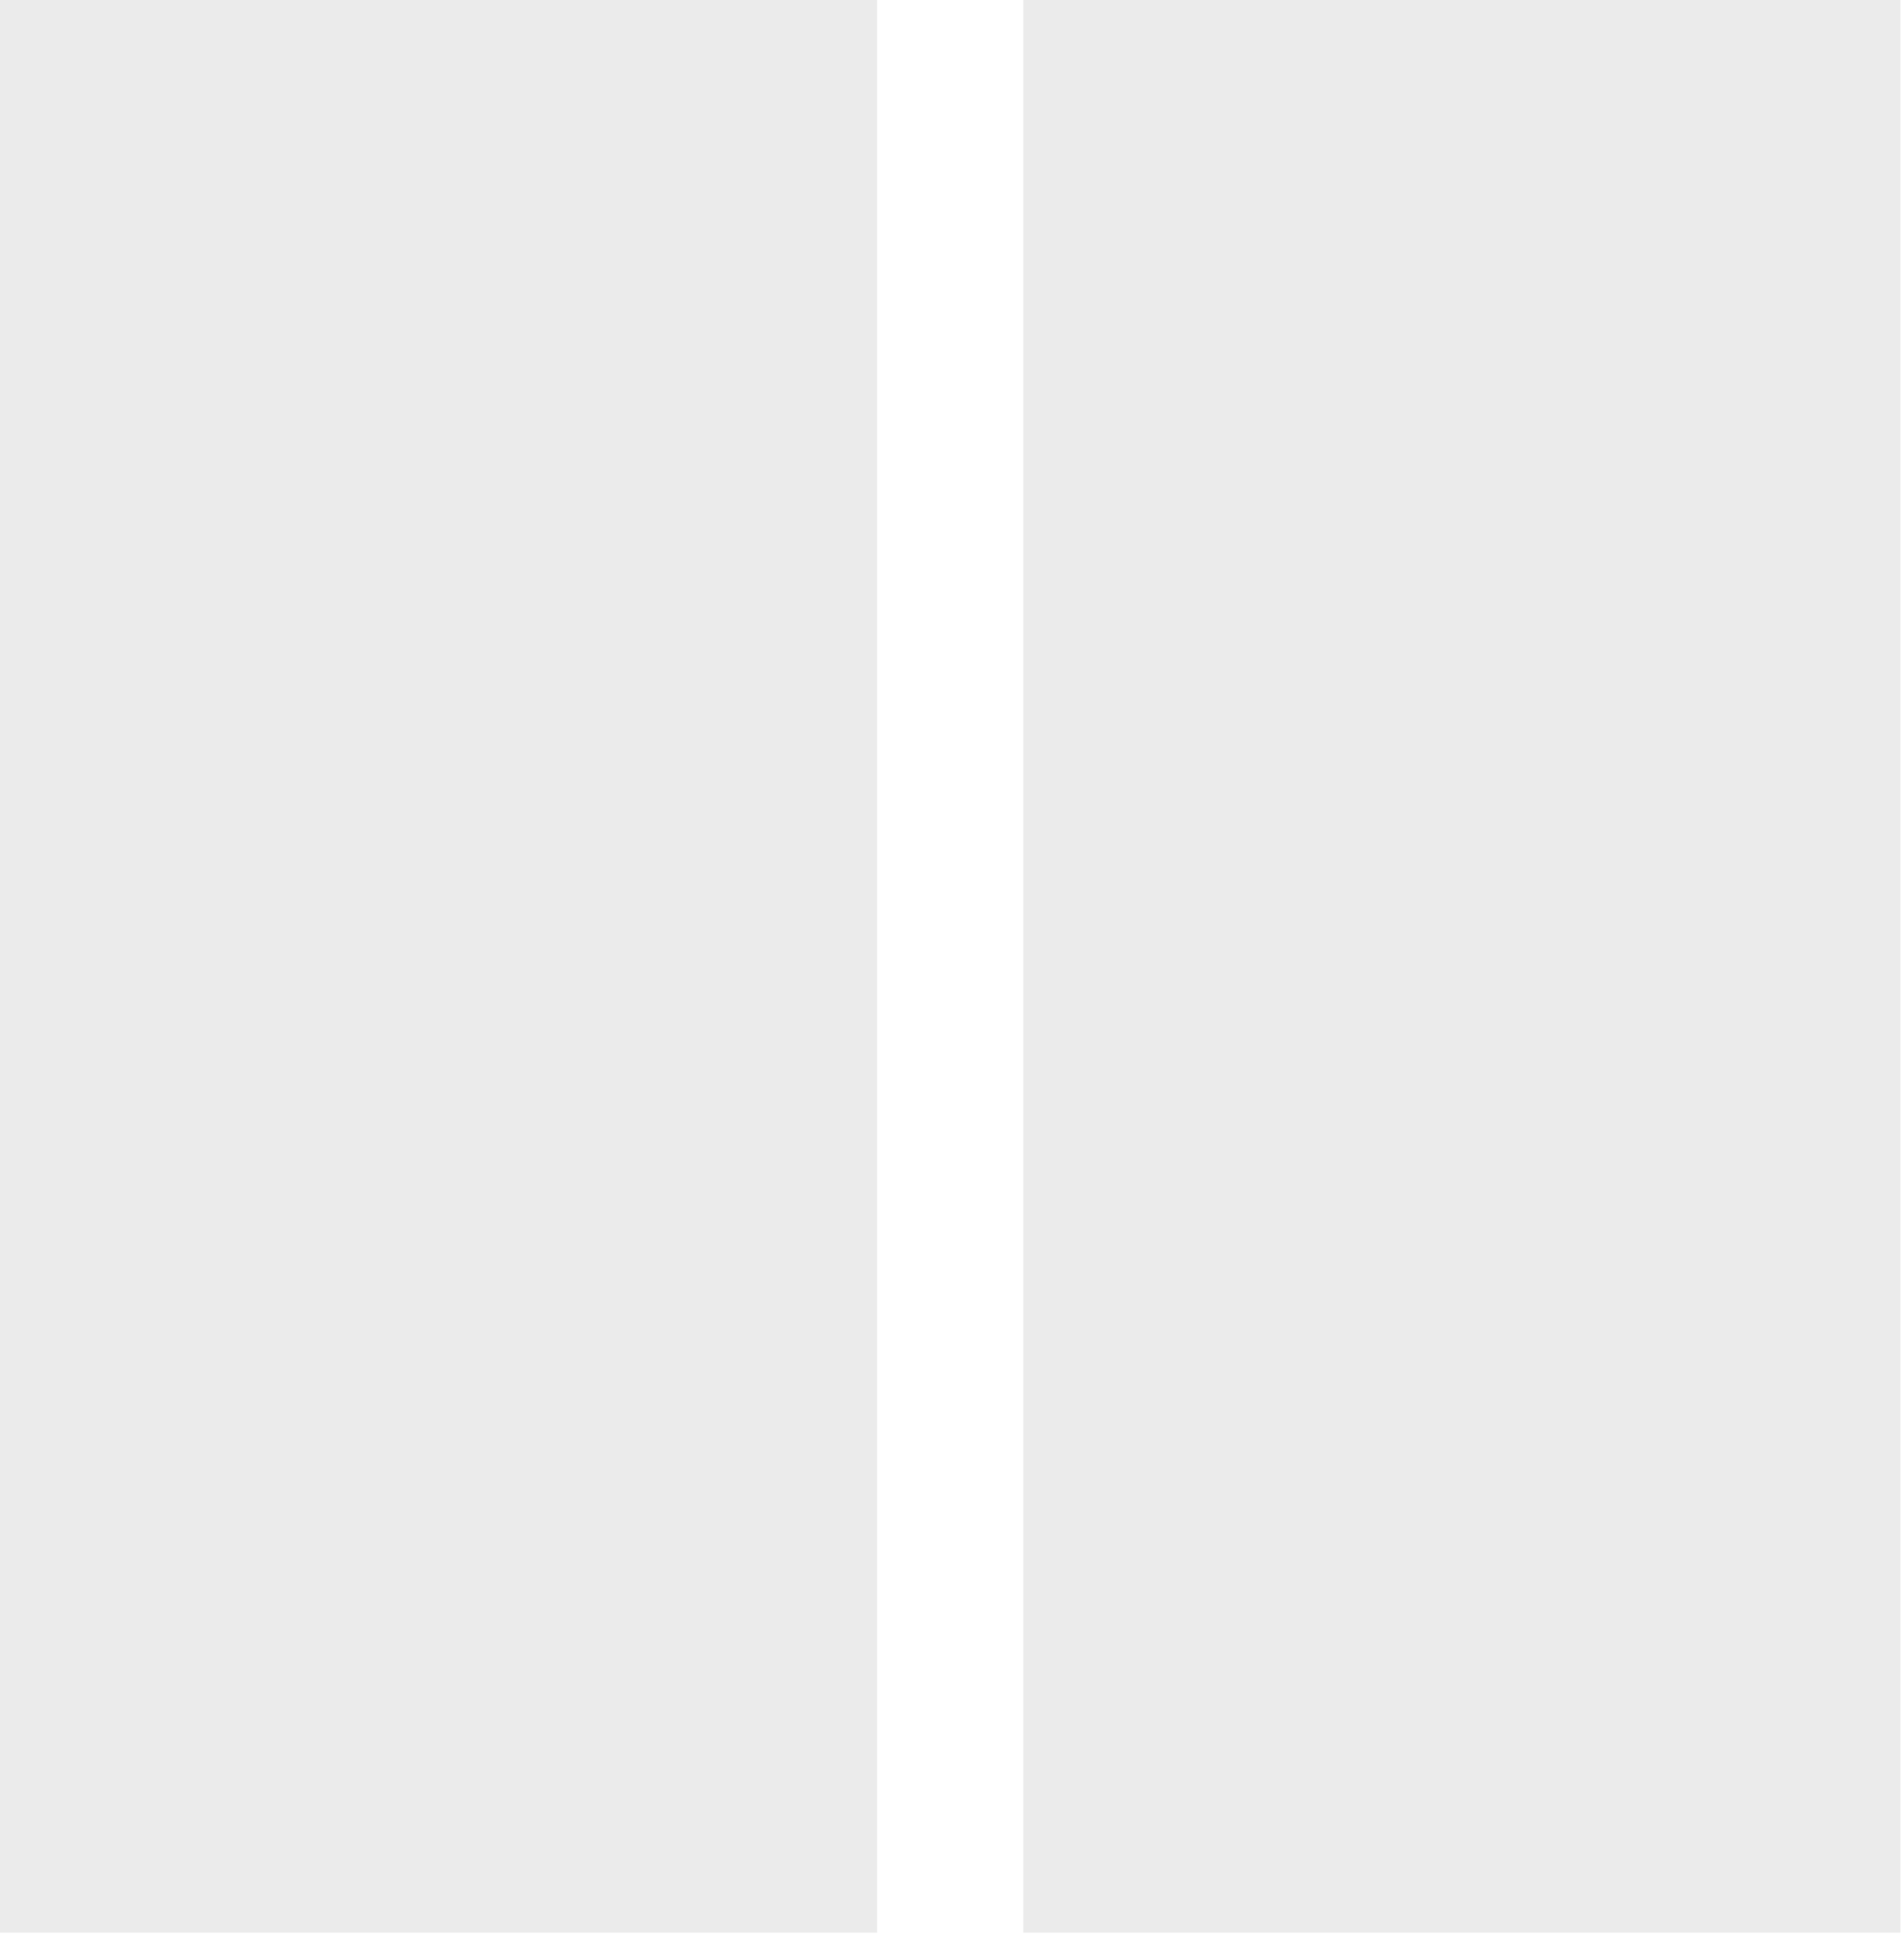
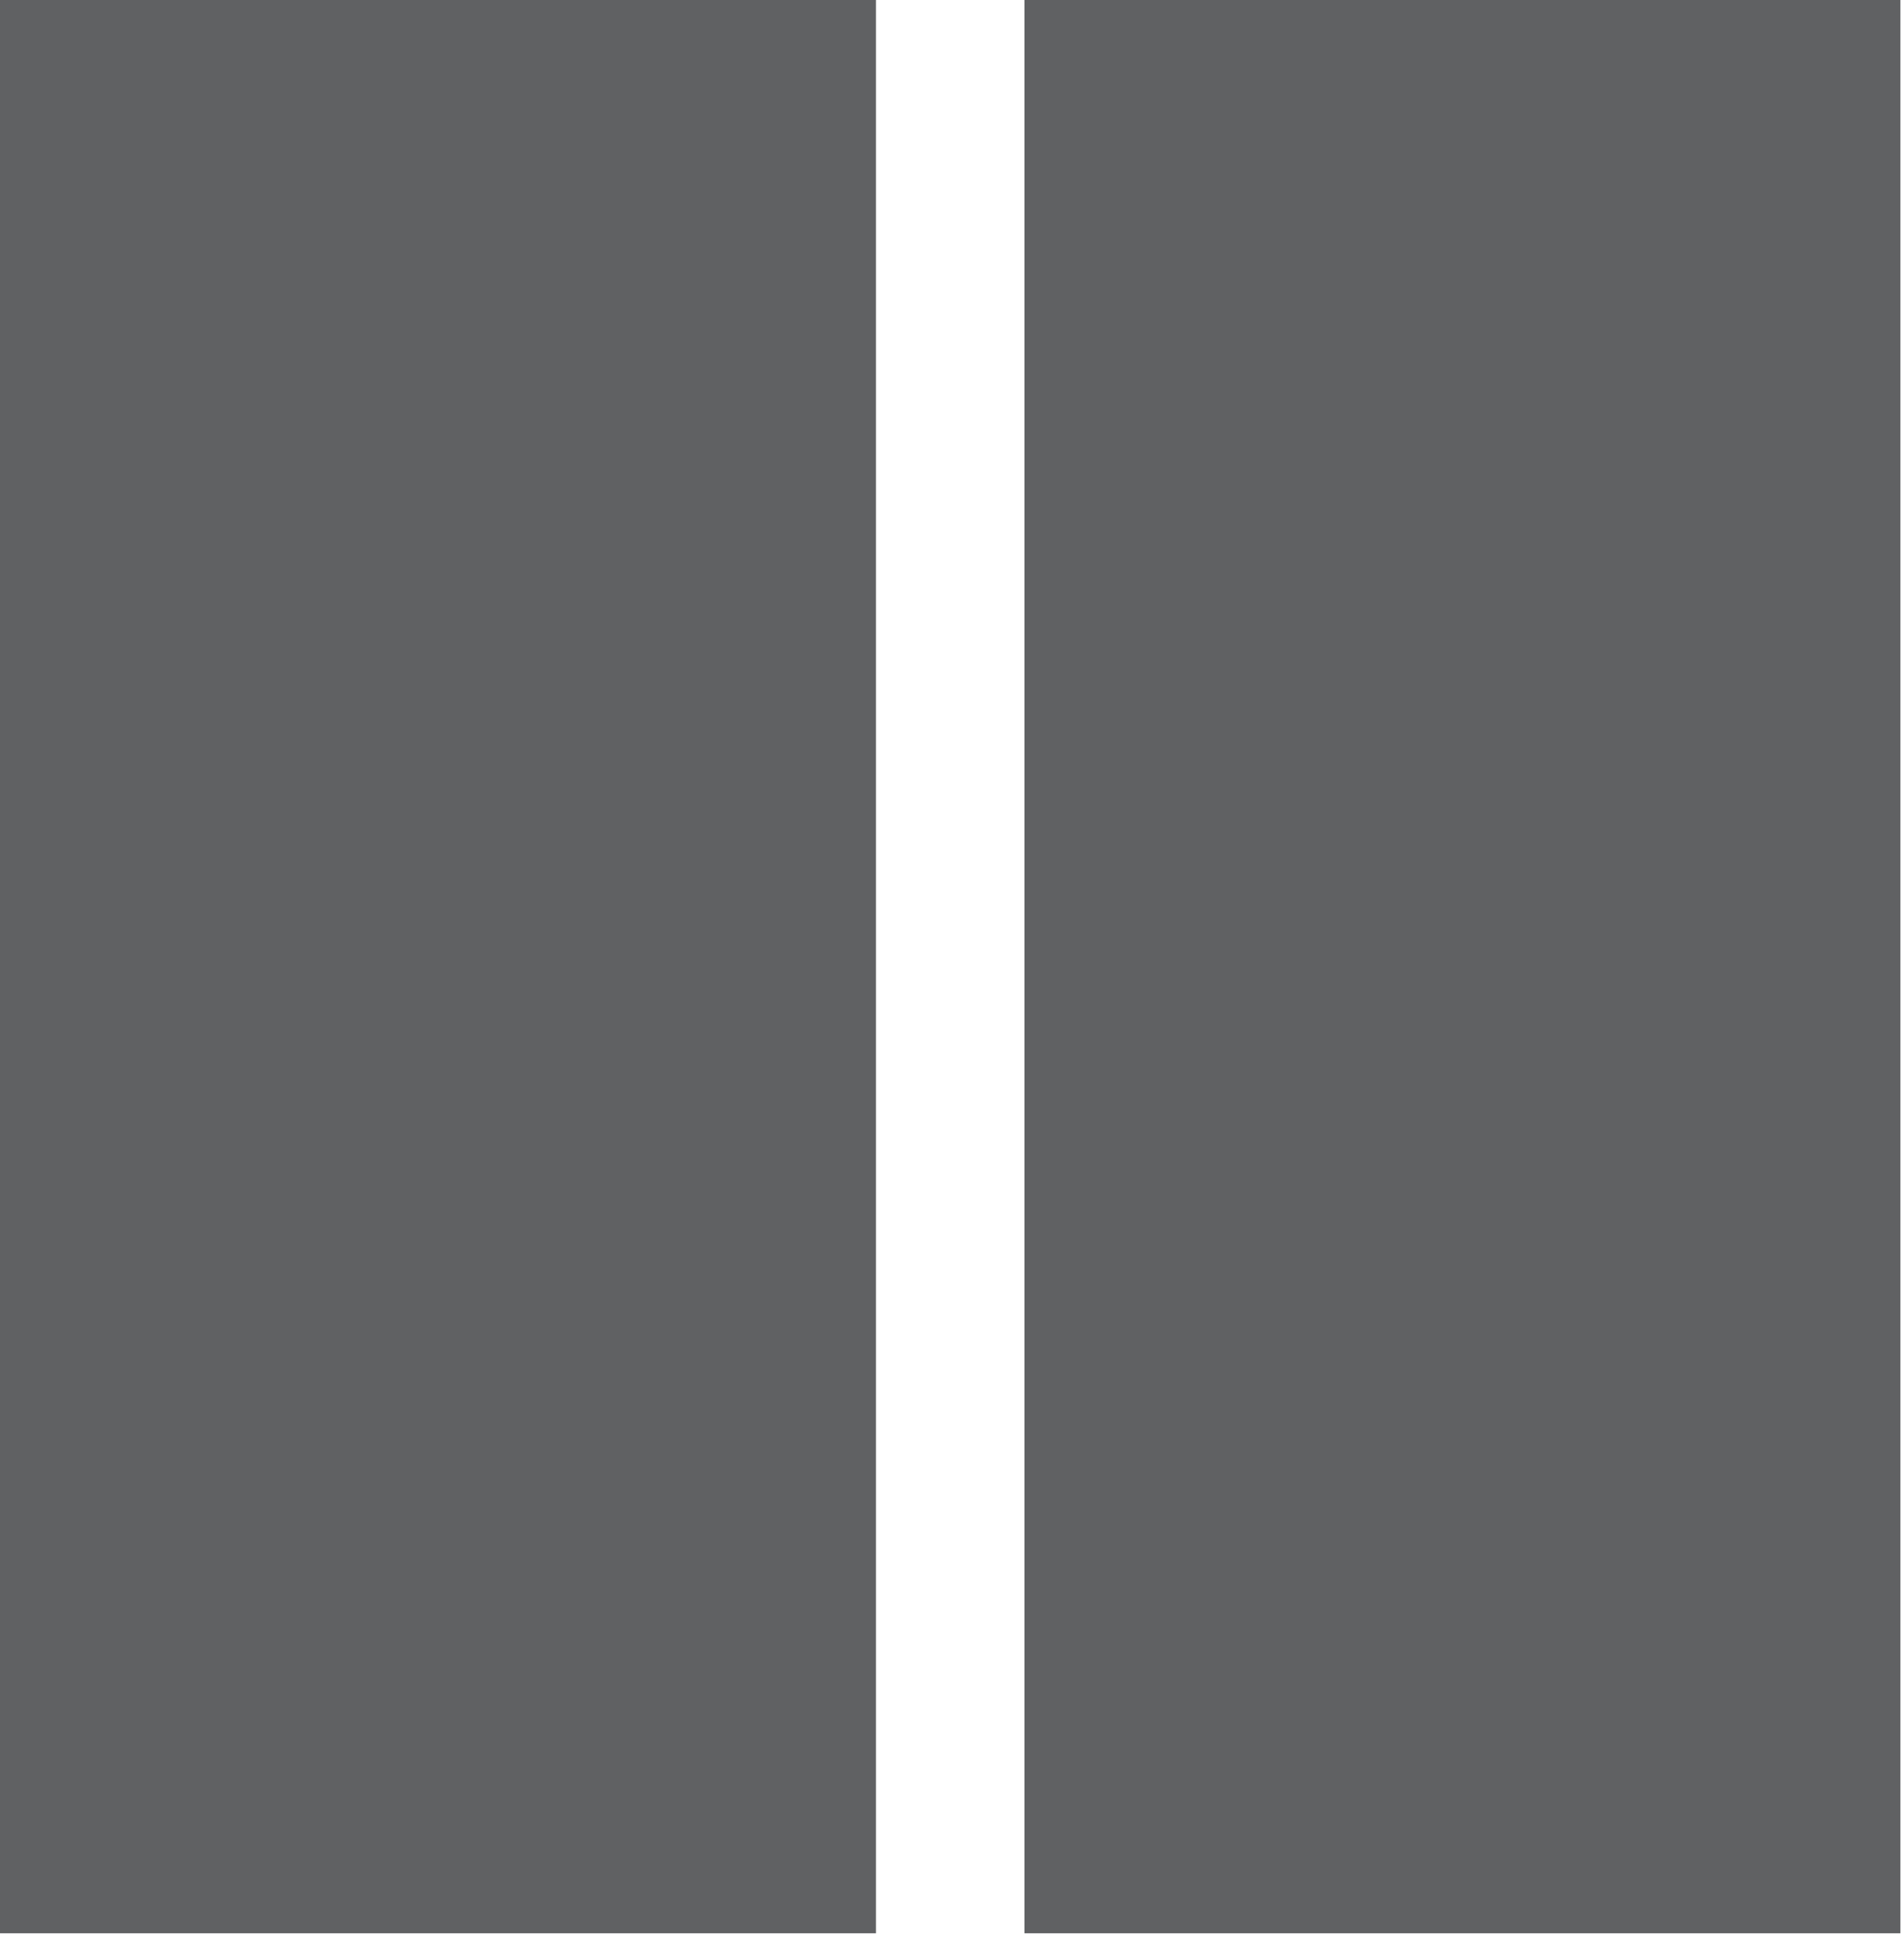
- <svg xmlns="http://www.w3.org/2000/svg" width="64px" height="66px" viewBox="0 0 64 66" version="1.1">
-   <g id="Page-1" stroke="none" stroke-width="1" fill="none" fill-rule="evenodd">
-     <g id="icons" transform="translate(-40, -71)" fill="#EBEBEB">
+ <svg xmlns="http://www.w3.org/2000/svg" version="1.1" id="Layer_1" x="0px" y="0px" viewBox="0 0 64 66" style="enable-background:new 0 0 64 66;" xml:space="preserve">
+   <style type="text/css">
+ 	.st0{fill-rule:evenodd;clip-rule:evenodd;fill:#606163;}
+ </style>
+   <g id="Page-1">
+     <g id="icons" transform="translate(-40, -71)">
      <g id="Group-6" transform="translate(40, 71)">
-         <rect id="Rectangle-Copy" x="0" y="0" width="29.538" height="65.08" />
-         <rect id="Rectangle-Copy-2" x="34.462" y="0" width="29.538" height="65.08" />
+         <rect id="Rectangle-Copy" class="st0" width="29.5" height="65.1" />
+         <rect id="Rectangle-Copy-2" x="34.5" class="st0" width="29.5" height="65.1" />
      </g>
    </g>
  </g>
</svg>
